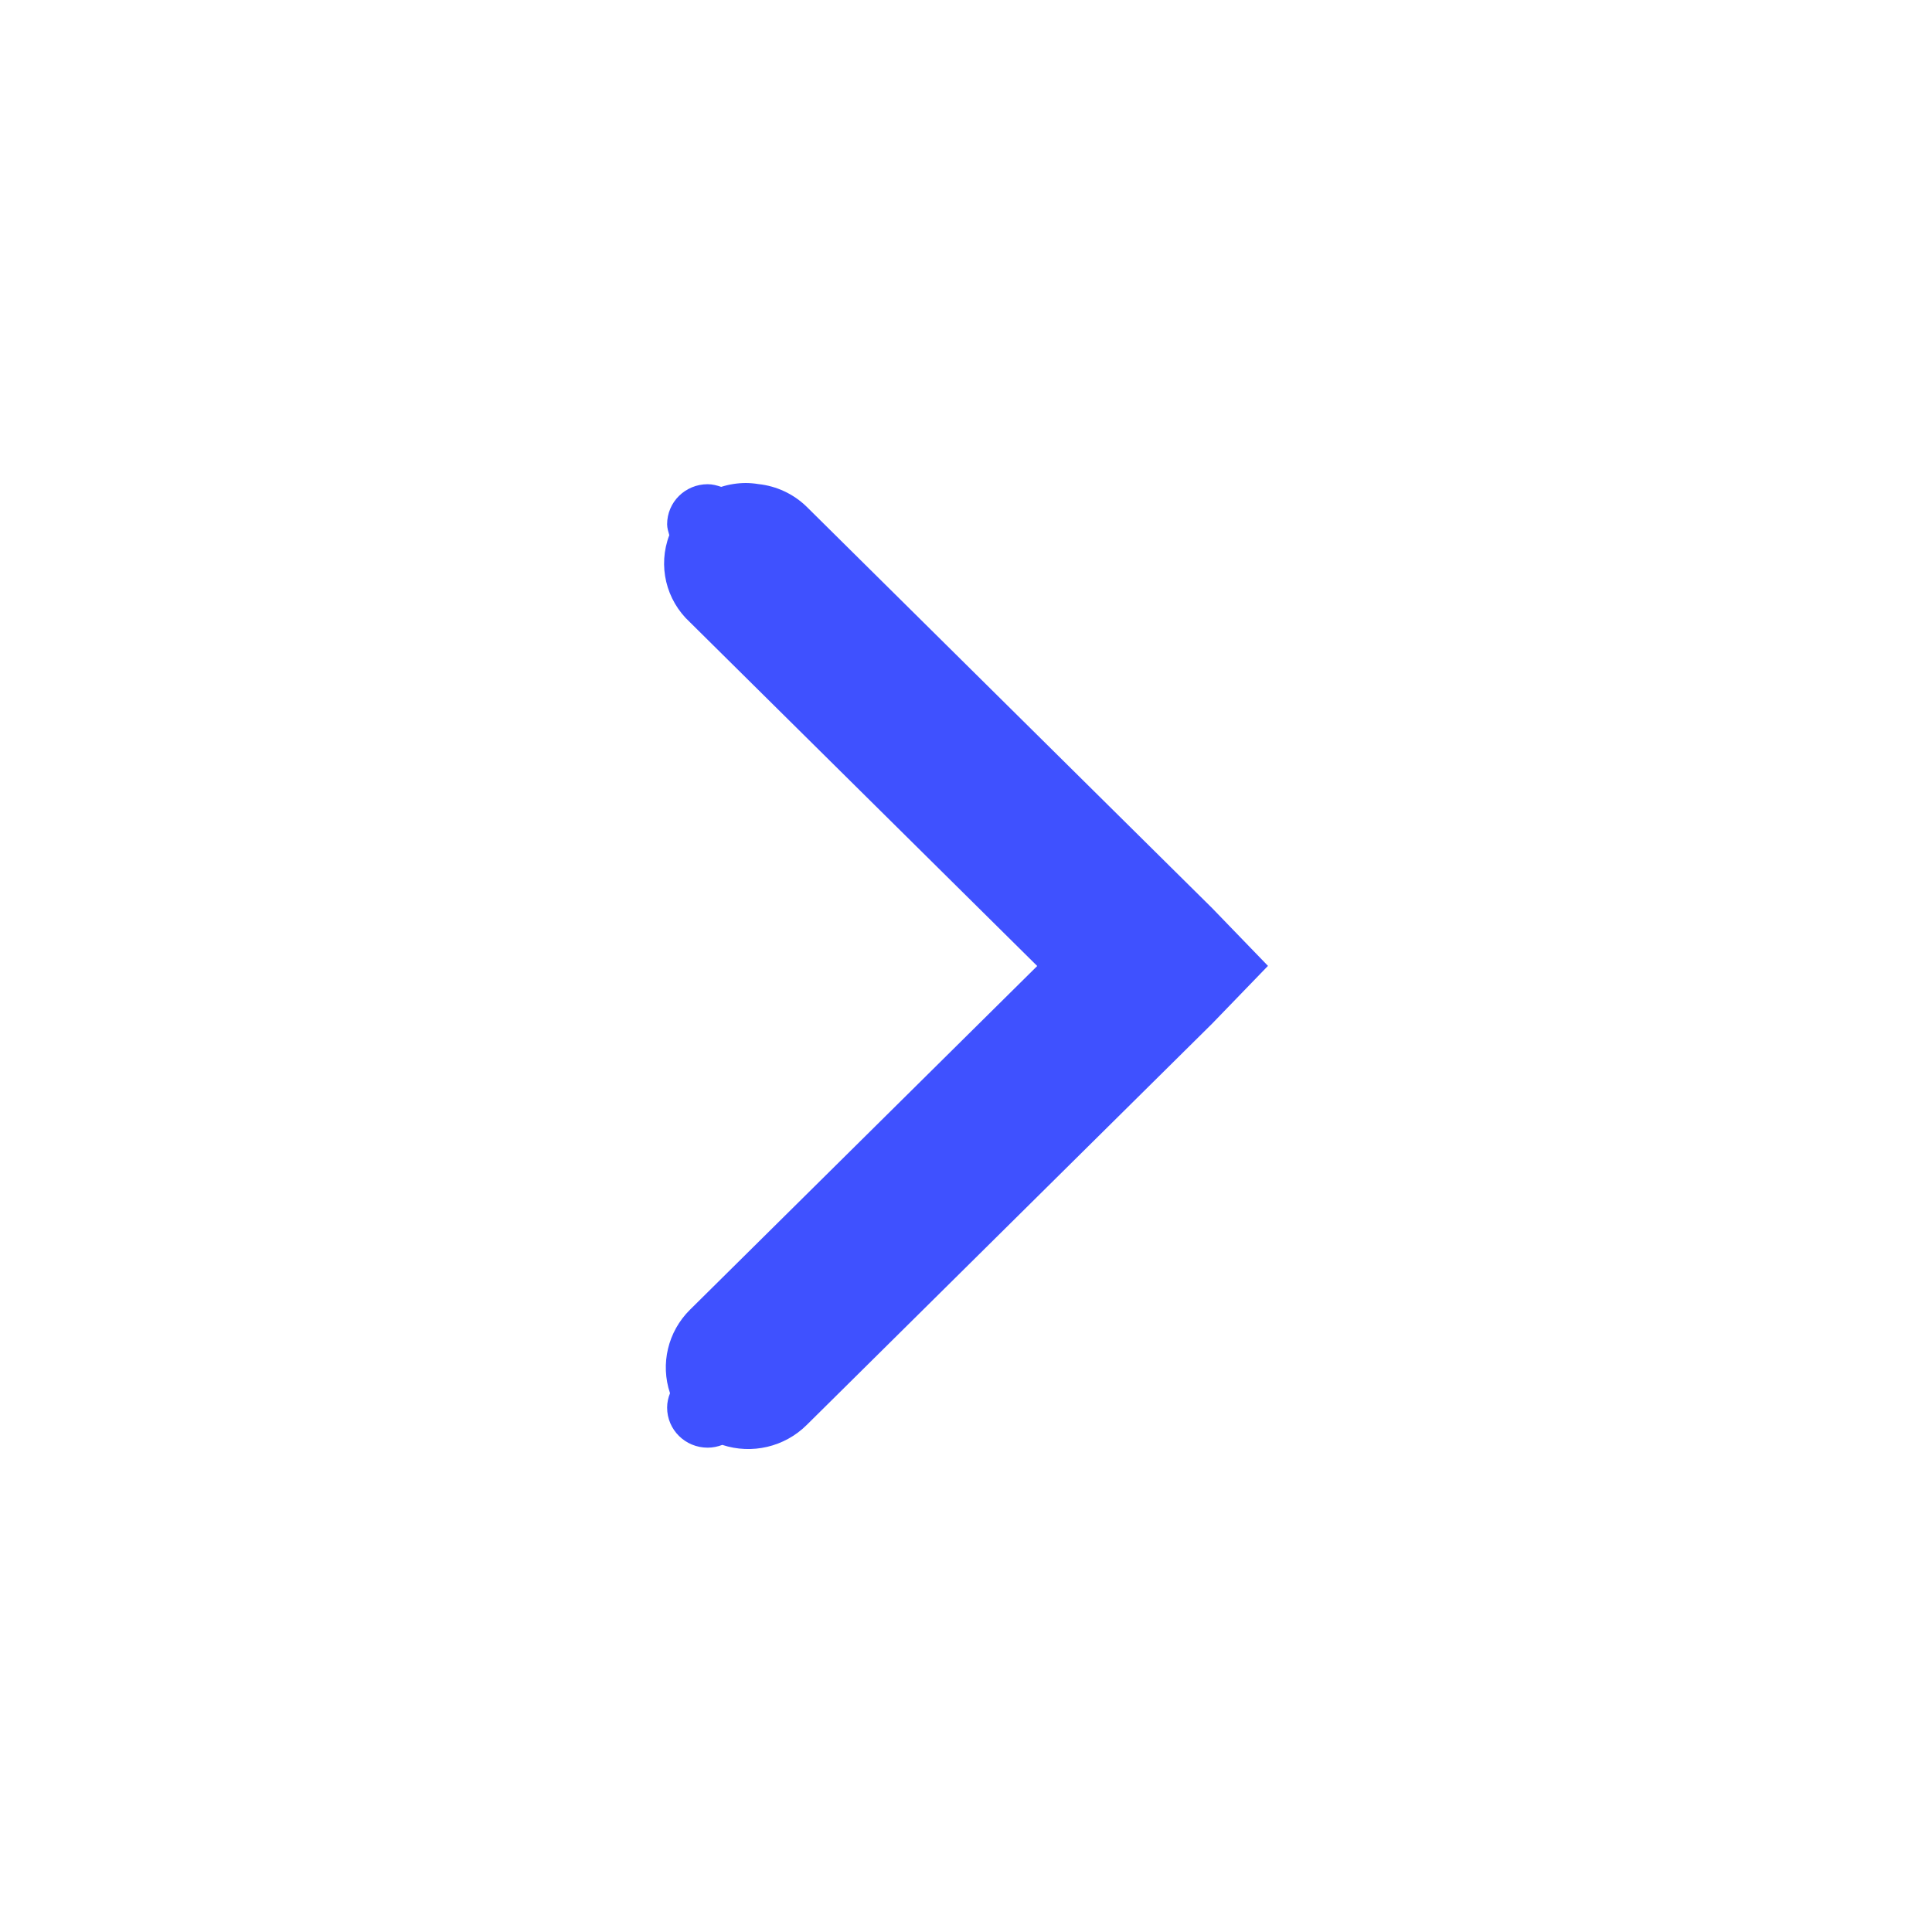
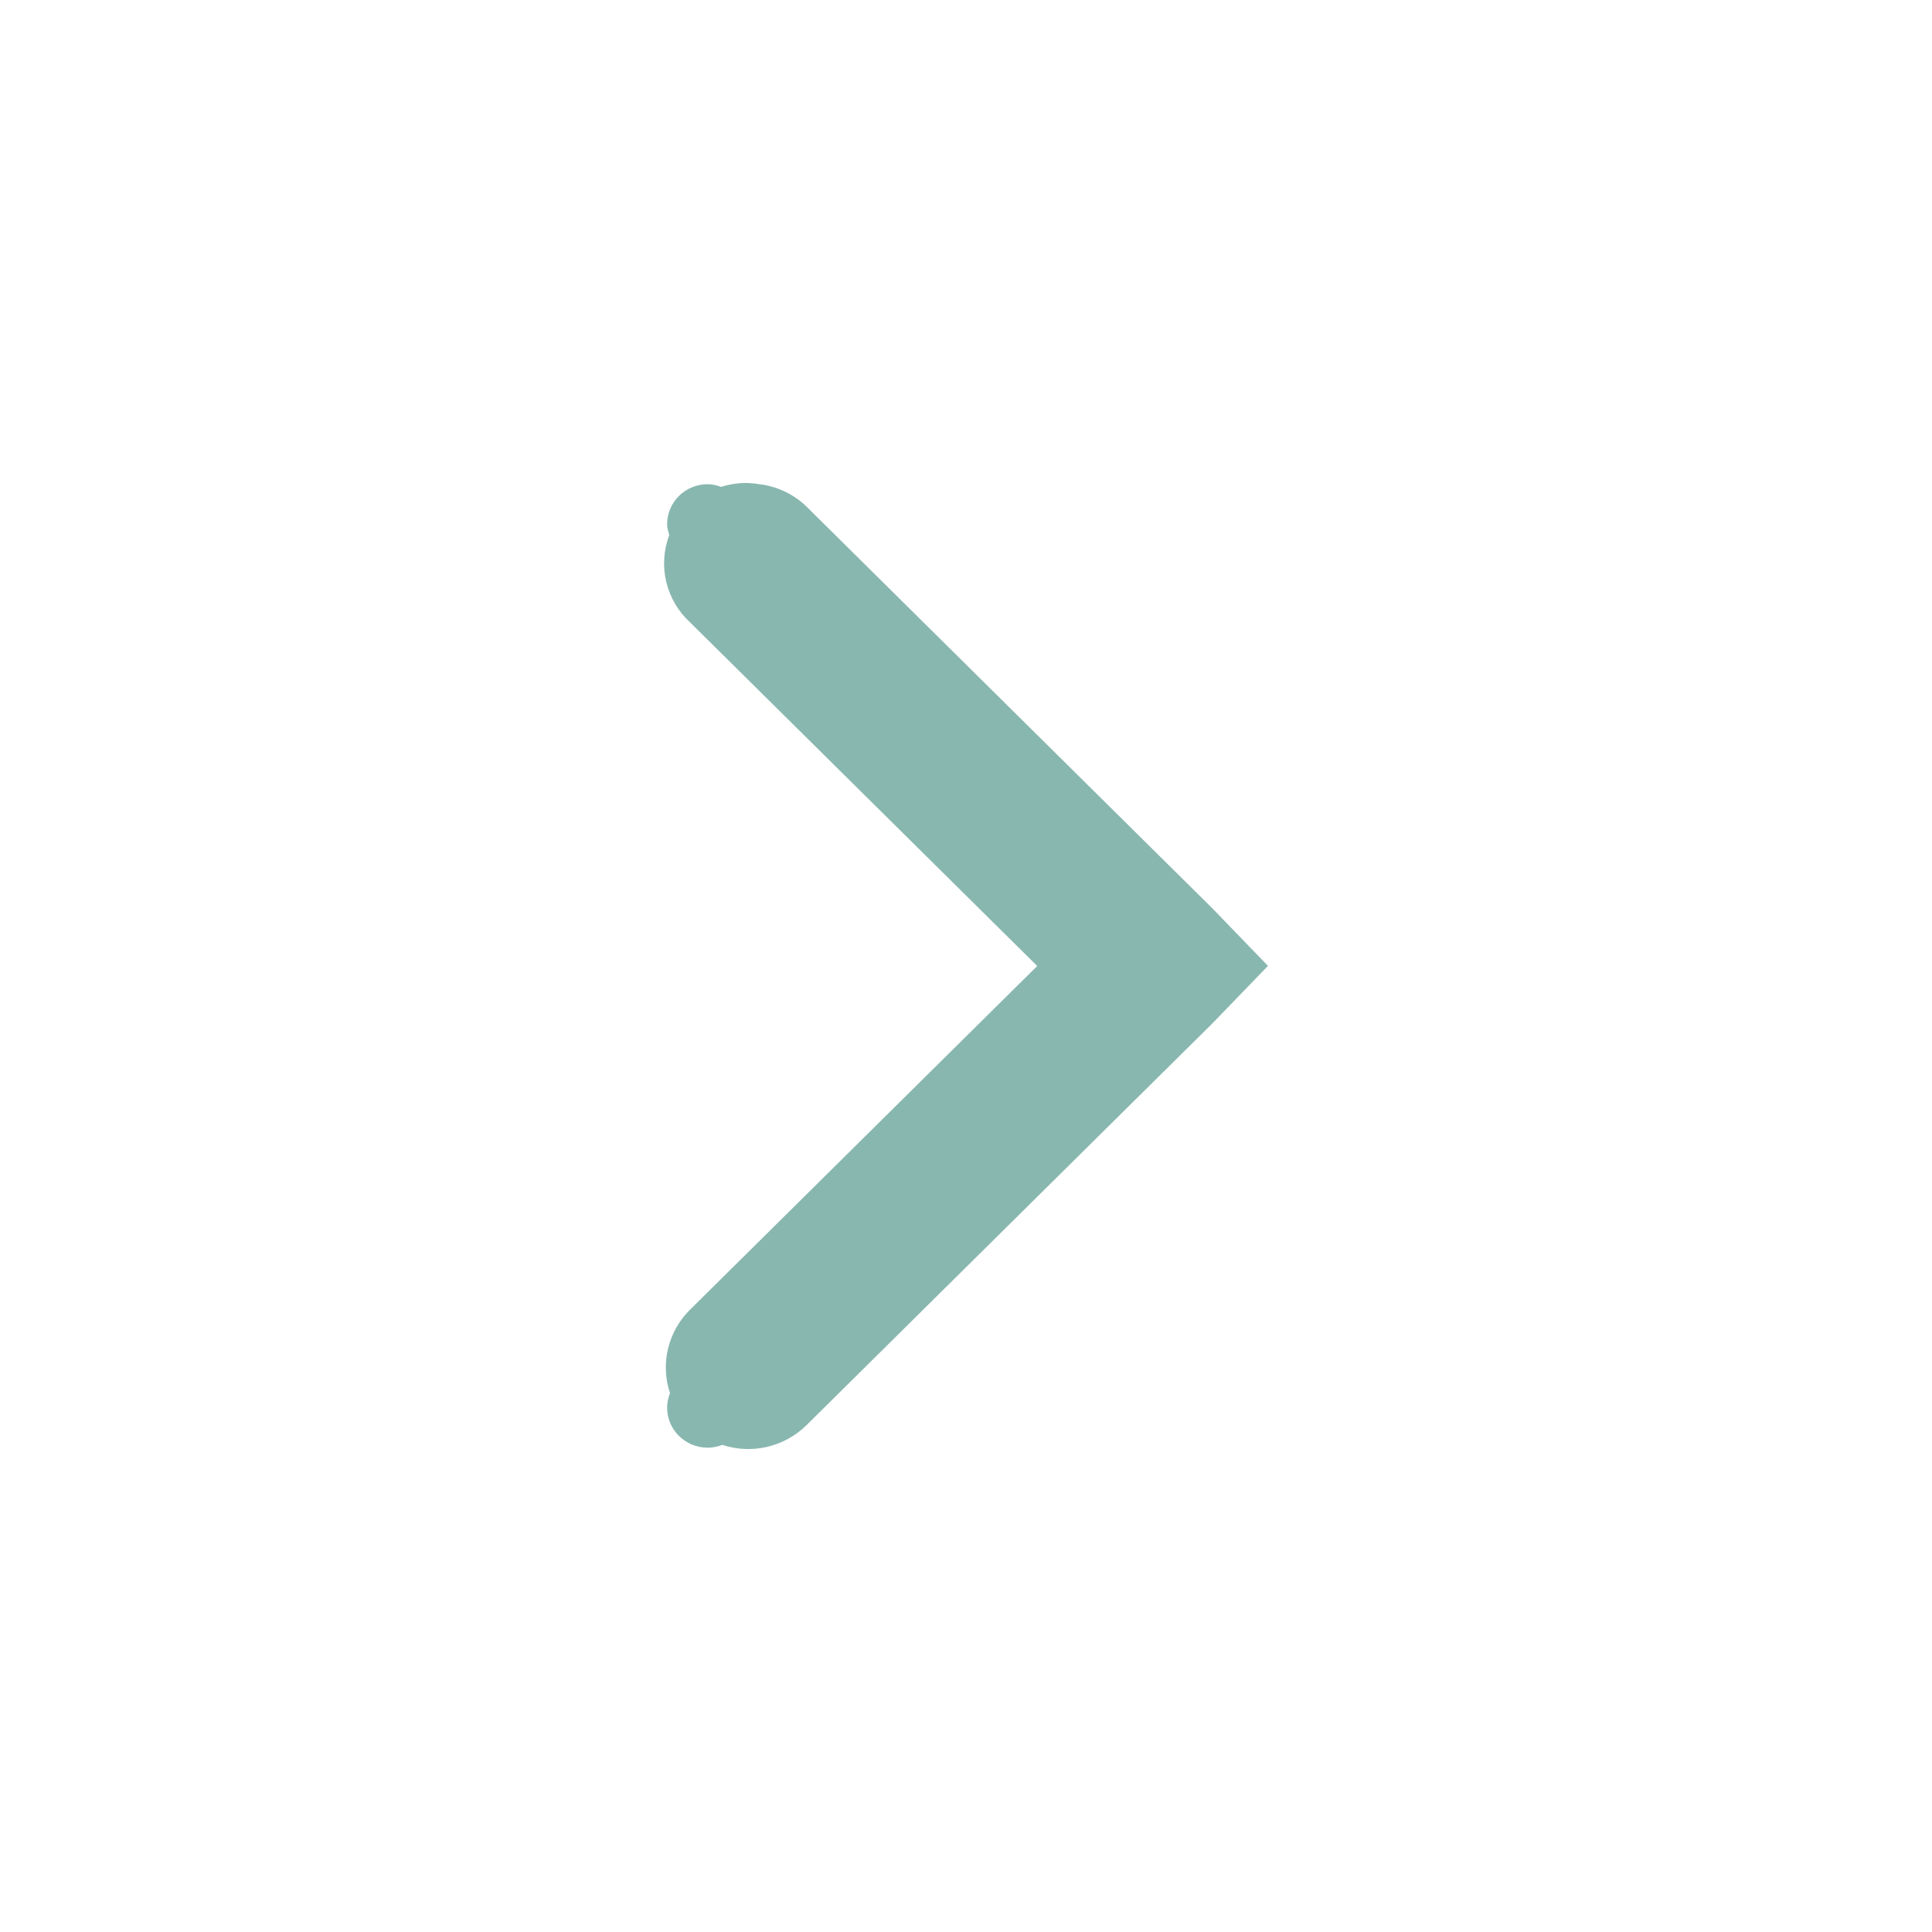
<svg xmlns="http://www.w3.org/2000/svg" width="16" version="1.1" id="svg7384" height="16">
  <defs id="defs7386">
    <linearGradient id="selected_bg_color">
      <stop id="stop4147" offset="0" style="stop-color:#5294e2;stop-opacity:1;" />
    </linearGradient>
  </defs>
  <g transform="translate(-100.0002,-747)" style="display:inline" id="layer9" />
  <g transform="translate(-100.0002,-747)" id="layer10" />
  <g transform="translate(-100.0002,-747)" id="layer11" />
  <g transform="translate(-100.0002,-747)" id="layer13" />
  <g transform="translate(-100.0002,-747)" id="layer14" />
  <g transform="translate(-100.0002,-747)" style="display:inline" id="layer15" />
  <g transform="translate(-100.0002,-747)" style="display:inline" id="g71291" />
  <g transform="translate(-100.0002,-747)" style="display:inline" id="g4953" />
  <g transform="translate(-100.0002,-747)" style="display:inline" id="layer12">
-     <path id="path6040" d="m 106.177,751 a 0.672,0.665 0 0 1 0.104,0.009 0.672,0.665 0 0 1 0.399,0.187 l 3.359,3.325 0.462,0.478 -0.462,0.478 -3.359,3.325 a 0.683,0.676 0 0 1 -0.698,0.164 c -0.037,0.014 -0.078,0.023 -0.121,0.023 -0.186,0 -0.336,-0.148 -0.336,-0.332 0,-0.042 0.009,-0.082 0.024,-0.119 a 0.683,0.676 0 0 1 0.165,-0.691 l 2.876,-2.847 -2.876,-2.847 a 0.672,0.665 0 0 1 -0.171,-0.721 c -0.008,-0.029 -0.018,-0.058 -0.018,-0.09 0,-0.184 0.15,-0.332 0.336,-0.332 0.04,0 0.076,0.01 0.112,0.022 A 0.672,0.665 0 0 1 106.177,751 Z" style="color:#000000;font-style:normal;font-variant:normal;font-weight:normal;font-stretch:normal;font-size:medium;line-height:normal;font-family:Sans;-inkscape-font-specification:Sans;text-indent:0;text-align:start;text-decoration:none;text-decoration-line:none;letter-spacing:normal;word-spacing:normal;text-transform:none;writing-mode:lr-tb;direction:ltr;baseline-shift:baseline;text-anchor:start;display:inline;overflow:visible;visibility:visible;fill:#3f51ff;fill-opacity:1;stroke:none;stroke-width:2;marker:none;enable-background:accumulate" />
+     <path id="path6040" d="m 106.177,751 a 0.672,0.665 0 0 1 0.104,0.009 0.672,0.665 0 0 1 0.399,0.187 l 3.359,3.325 0.462,0.478 -0.462,0.478 -3.359,3.325 a 0.683,0.676 0 0 1 -0.698,0.164 c -0.037,0.014 -0.078,0.023 -0.121,0.023 -0.186,0 -0.336,-0.148 -0.336,-0.332 0,-0.042 0.009,-0.082 0.024,-0.119 a 0.683,0.676 0 0 1 0.165,-0.691 l 2.876,-2.847 -2.876,-2.847 a 0.672,0.665 0 0 1 -0.171,-0.721 c -0.008,-0.029 -0.018,-0.058 -0.018,-0.09 0,-0.184 0.15,-0.332 0.336,-0.332 0.04,0 0.076,0.01 0.112,0.022 A 0.672,0.665 0 0 1 106.177,751 Z" style="color:#000000;font-style:normal;font-variant:normal;font-weight:normal;font-stretch:normal;font-size:medium;line-height:normal;font-family:Sans;-inkscape-font-specification:Sans;text-indent:0;text-align:start;text-decoration:none;text-decoration-line:none;letter-spacing:normal;word-spacing:normal;text-transform:none;writing-mode:lr-tb;direction:ltr;baseline-shift:baseline;text-anchor:start;display:inline;overflow:visible;visibility:visible;fill:#88b7af;fill-opacity:1;stroke:none;stroke-width:2;marker:none;enable-background:accumulate" />
  </g>
</svg>
